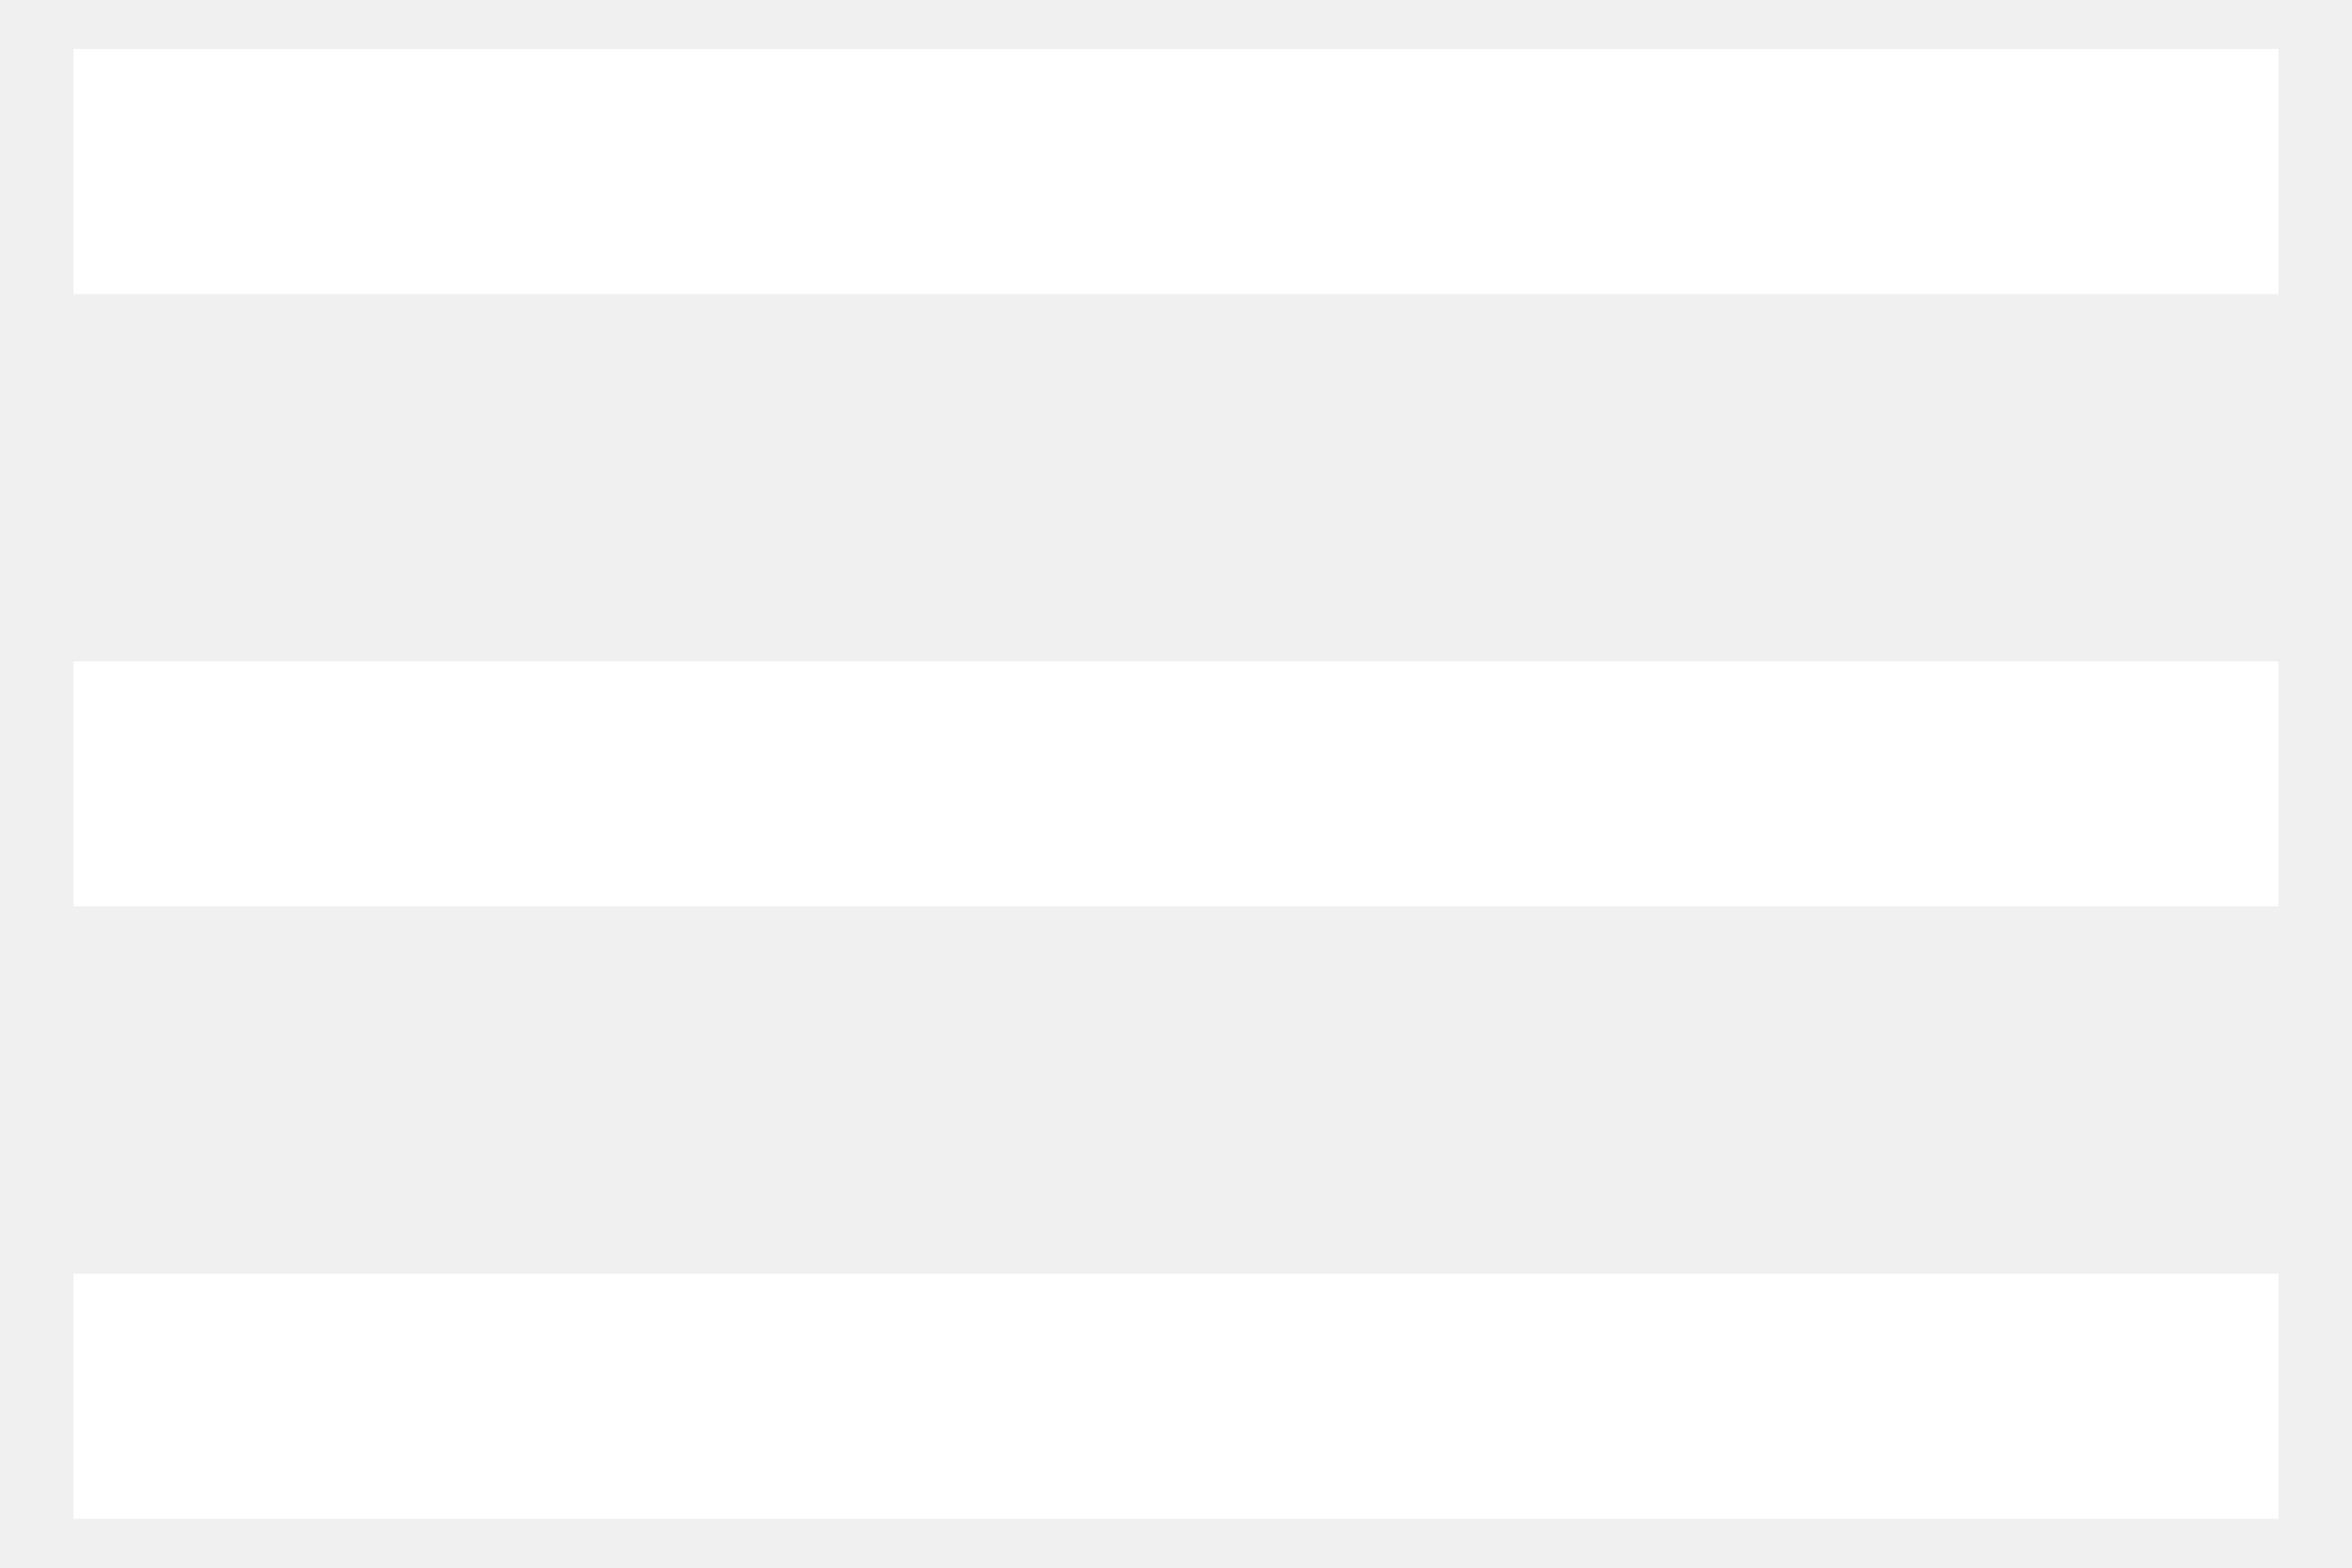
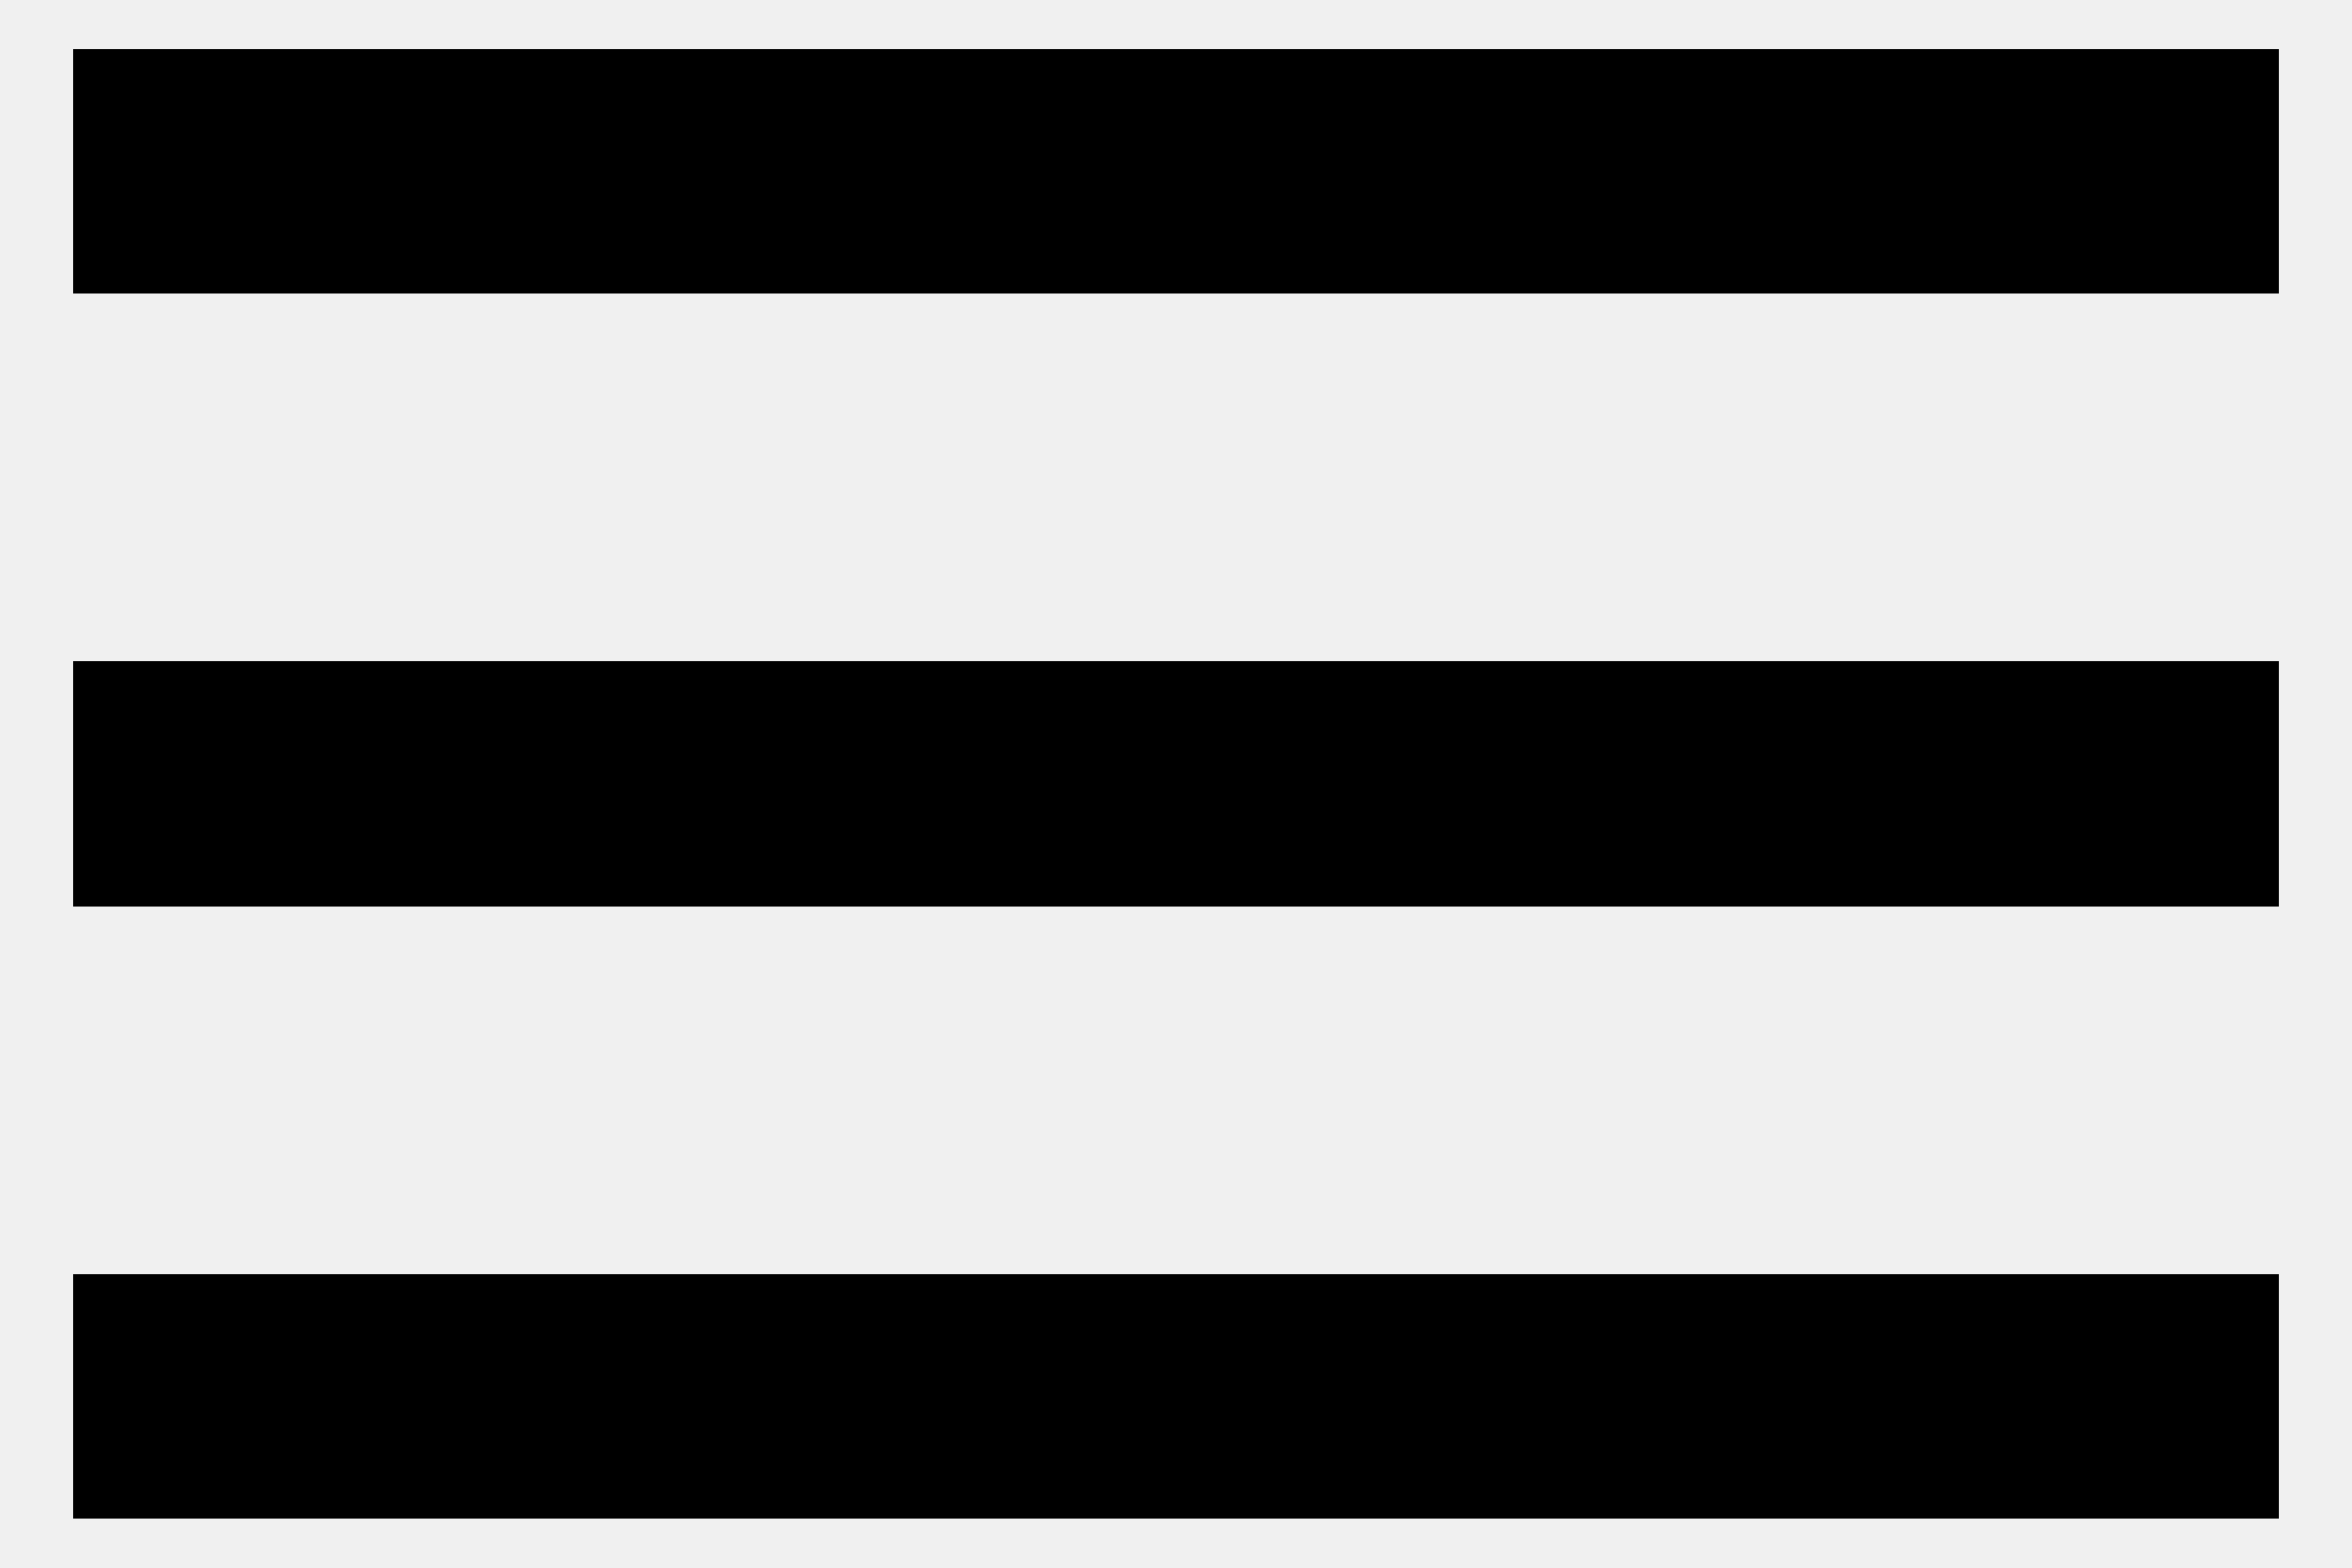
<svg xmlns="http://www.w3.org/2000/svg" width="24" height="16" viewBox="0 0 24 16" fill="none">
-   <path d="M0.75 15.5H23.25V13H0.75V15.5ZM0.75 9.25H23.25V6.75H0.75V9.25ZM0.75 0.5V3H23.25V0.5H0.75Z" fill="white" />
+   <path d="M0.75 15.5H23.25V13H0.75V15.5ZM0.75 9.25H23.25V6.75H0.75V9.25ZM0.75 0.5V3H23.25V0.5H0.75Z" fill="black" />
</svg>
